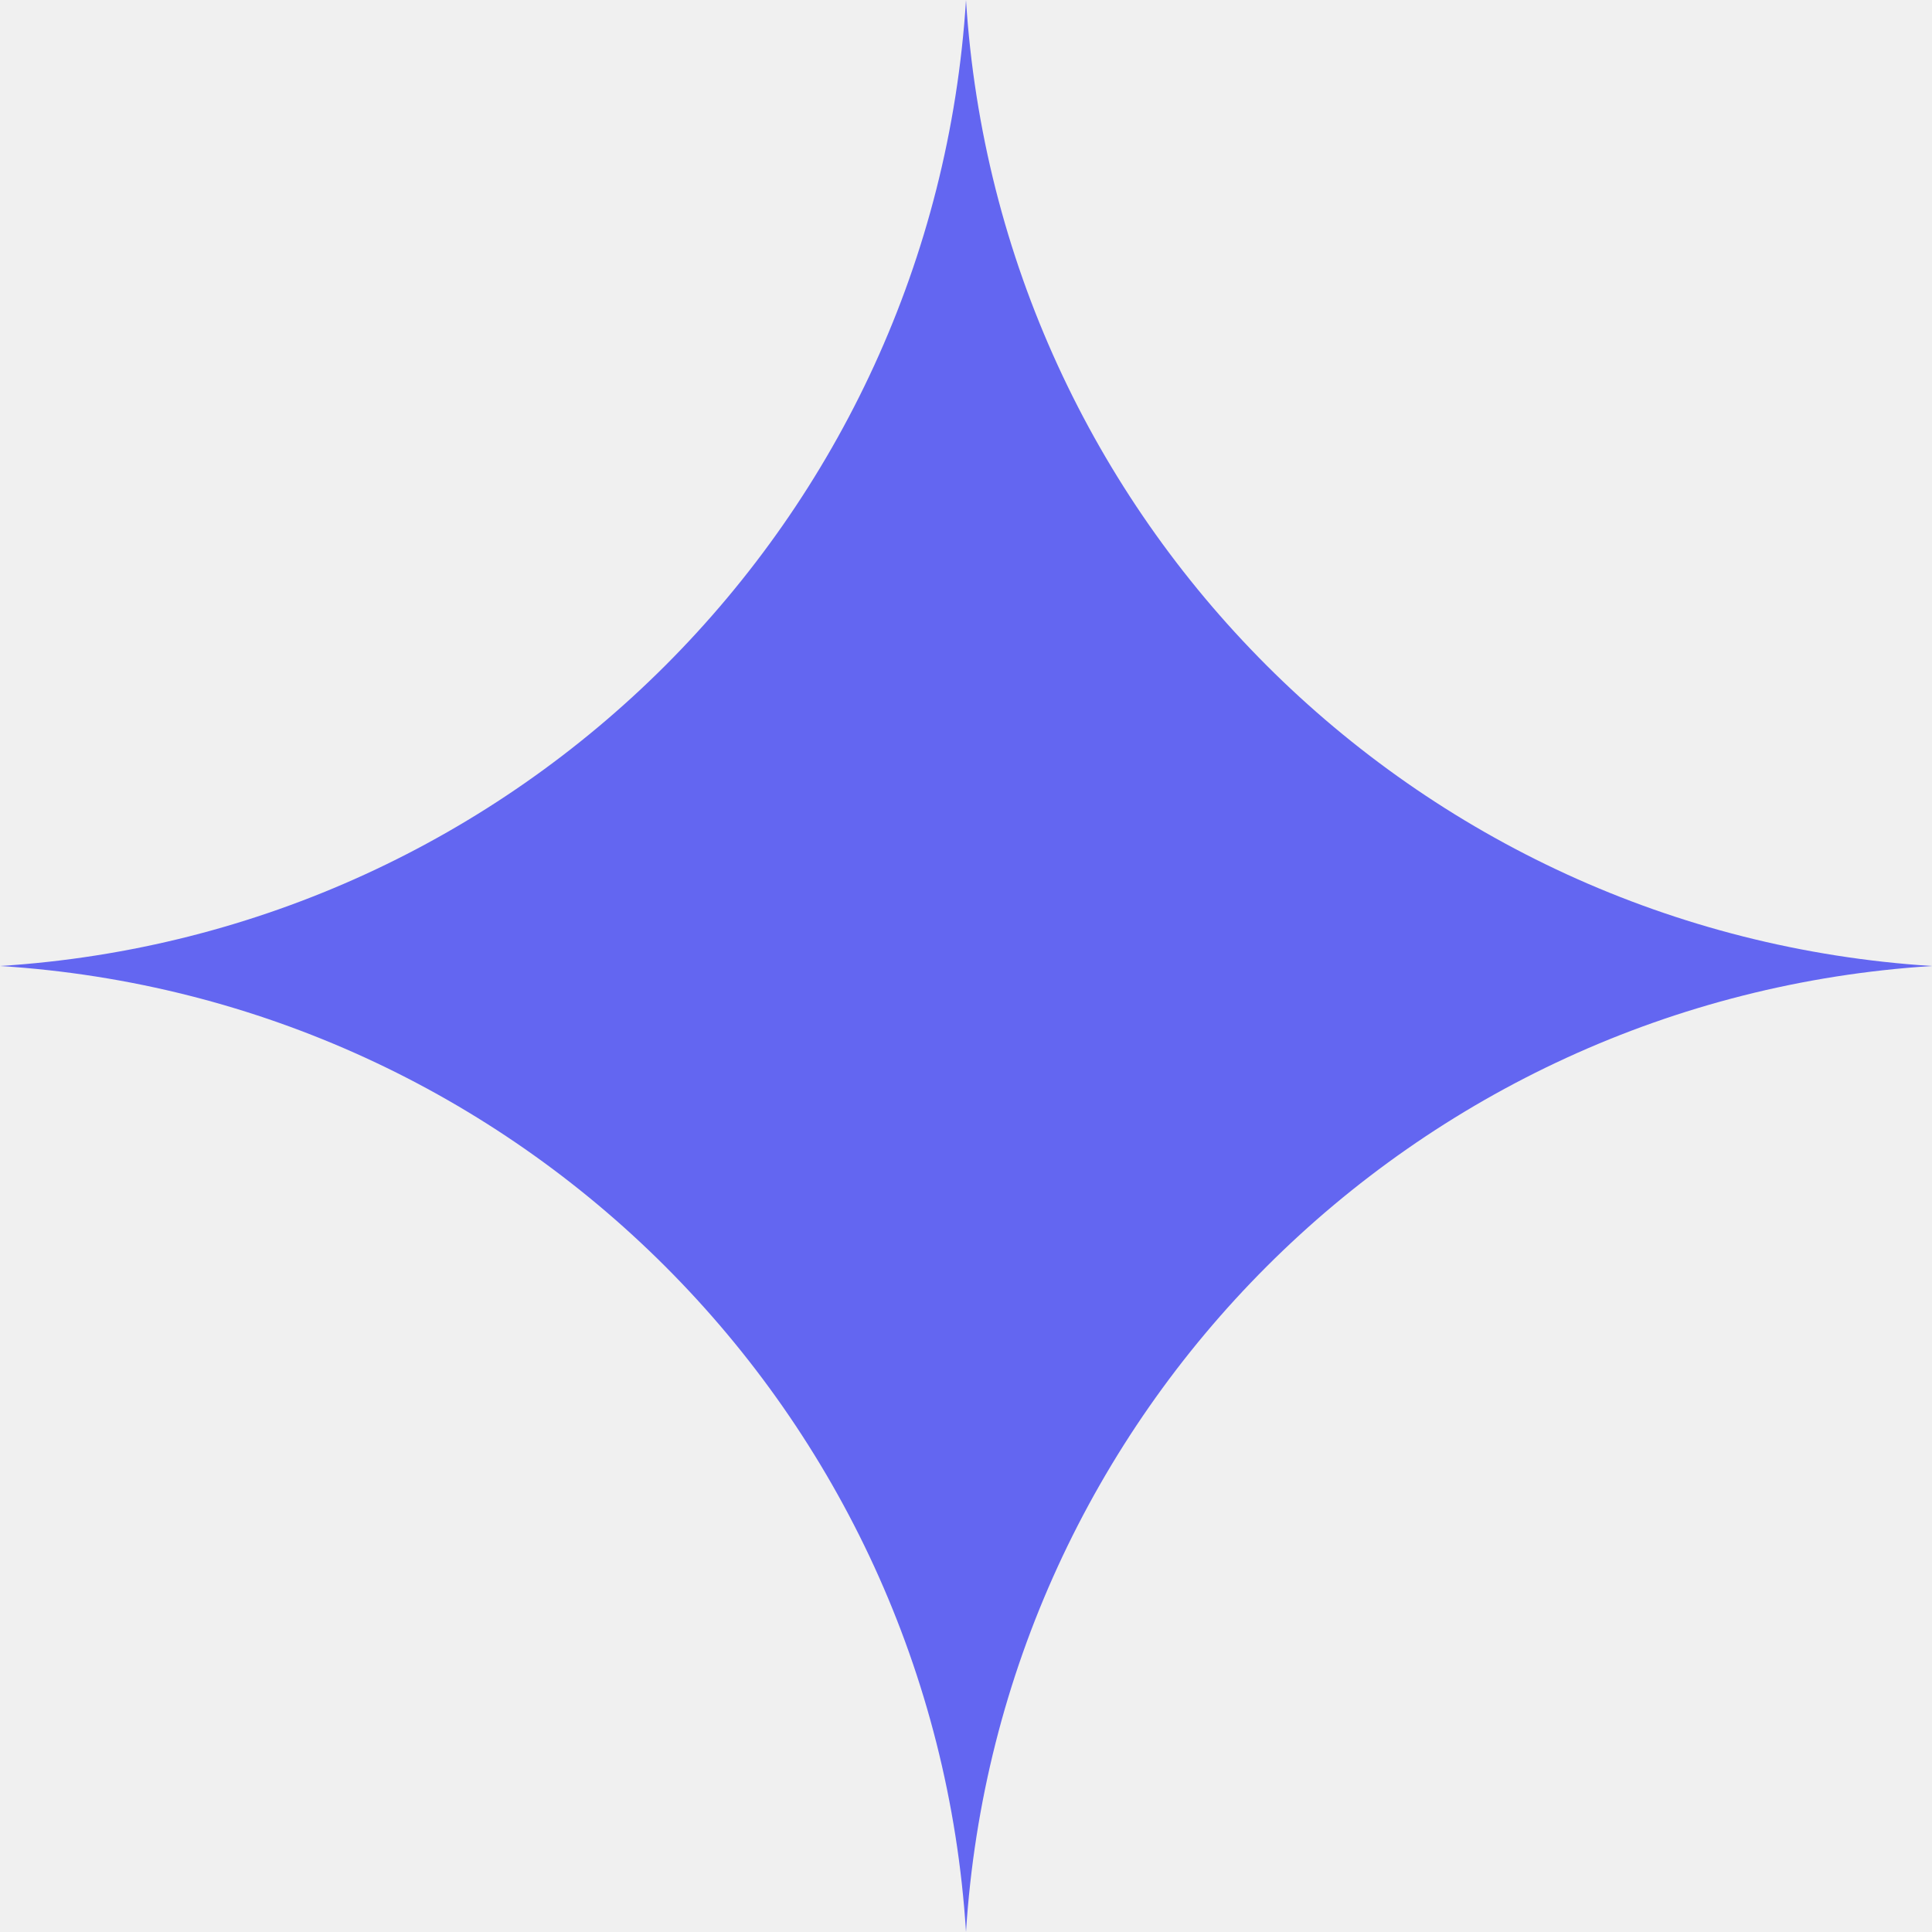
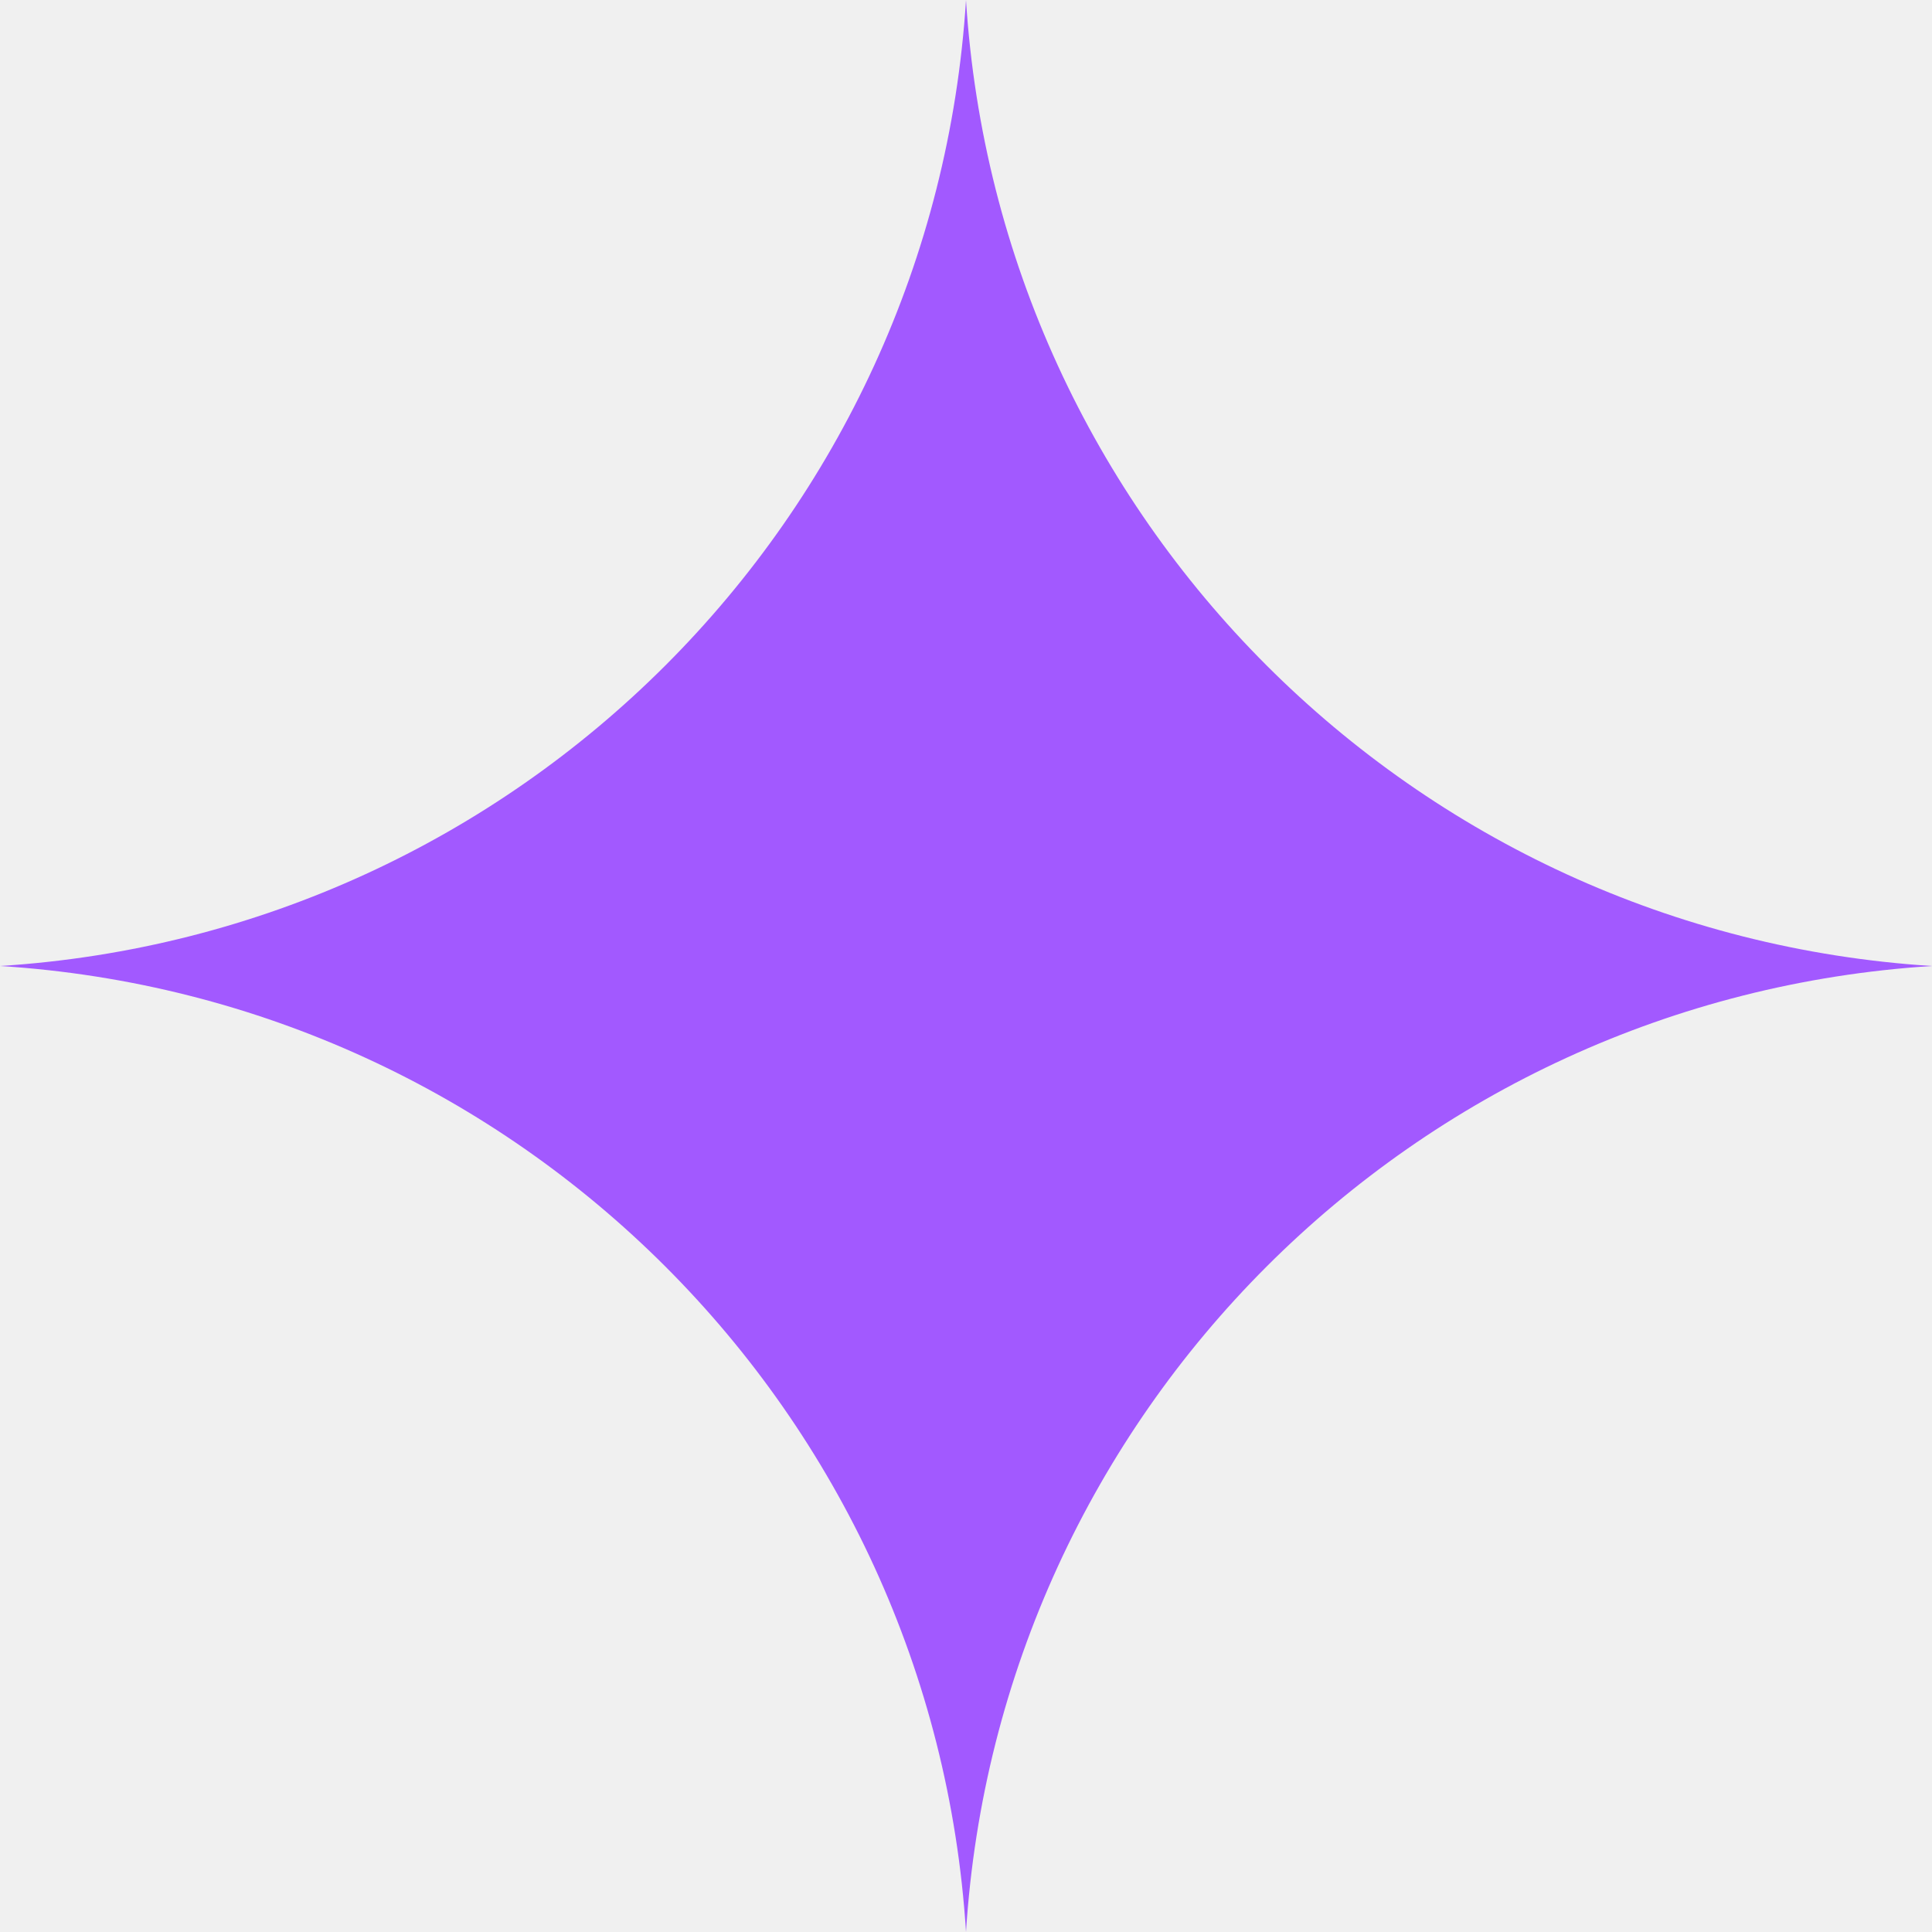
<svg xmlns="http://www.w3.org/2000/svg" width="14" height="14" viewBox="0 0 14 14" fill="none">
  <mask id="mask0_13_113" style="mask-type:luminance" maskUnits="userSpaceOnUse" x="0" y="0" width="14" height="14">
    <path d="M14 0H0V14H14V0Z" fill="white" />
  </mask>
  <g mask="url(#mask0_13_113)">
-     <path d="M7 0C7.238 3.763 10.237 6.762 14 7C10.237 7.238 7.238 10.237 7 14C6.762 10.237 3.763 7.238 0 7C3.763 6.762 6.762 3.763 7 0Z" fill="#6366F1" />
+     <path d="M7 0C7.238 3.763 10.237 6.762 14 7C10.237 7.238 7.238 10.237 7 14C6.762 10.237 3.763 7.238 0 7C3.763 6.762 6.762 3.763 7 0Z" fill="#A259FF" />
  </g>
</svg>
